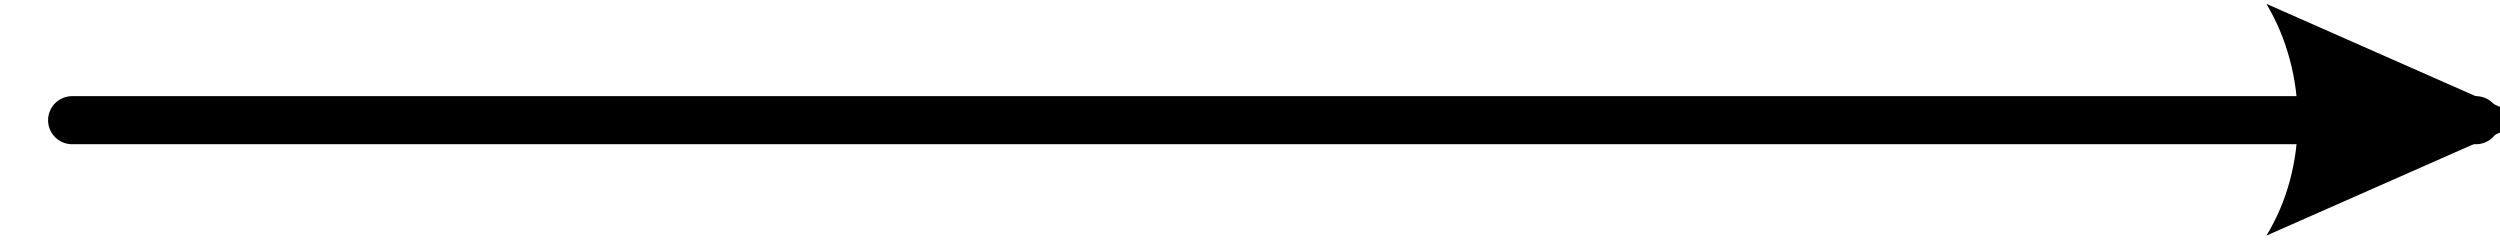
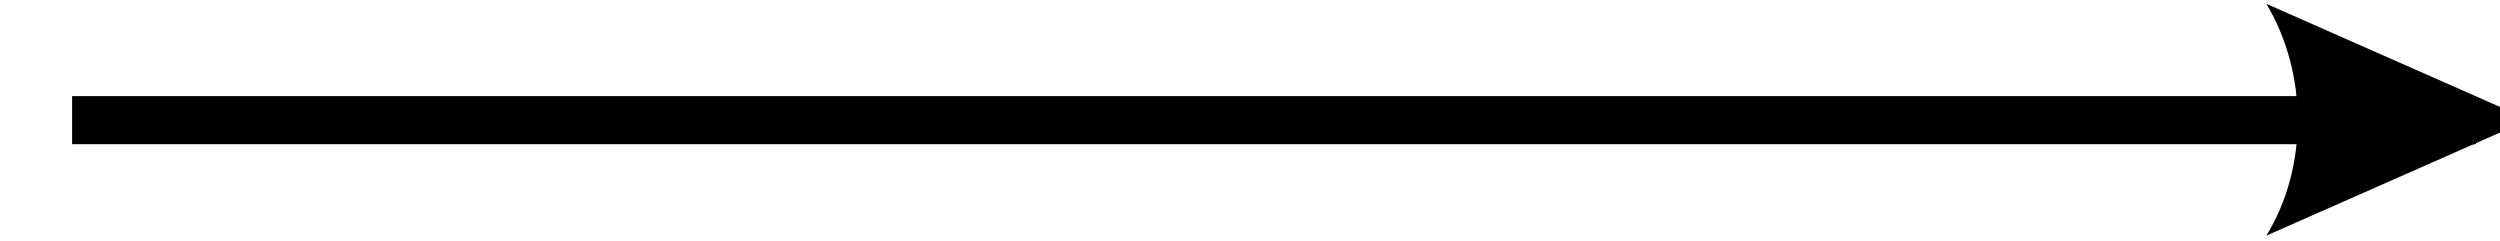
<svg xmlns="http://www.w3.org/2000/svg" xmlns:ns1="http://www.b3mn.org/oryx" width="104" height="10" version="1.0" ns1:edge="edge">
  <defs>
    <marker orient="auto" refY="0.0" refX="0.0" id="Arrow2Mstart" style="overflow:visible">
      <path style="font-size:12.0;fill-rule:evenodd;stroke-width:0.625;stroke-linejoin:round" d="M 8.719,4.034 L -2.207,0.016 L 8.719,-4.002 C 6.973,-1.63 6.983,1.616 8.719,4.034 z " transform="scale(0.5,0.6) translate(0,0) rotate(180)" />
    </marker>
  </defs>
  <g>
-     <path id="edge" d="M 3 5 L 103 5" stroke="black" fill="none" stroke-width="2" stroke-linecap="round" stroke-linejoin="round" marker-end="url(#Arrow2Mstart)" />
+     <path id="edge" d="M 3 5 L 103 5" stroke="black" fill="none" stroke-width="2" stroke-linecap="butt" stroke-linejoin="round" marker-end="url(#Arrow2Mstart)" />
  </g>
</svg>
